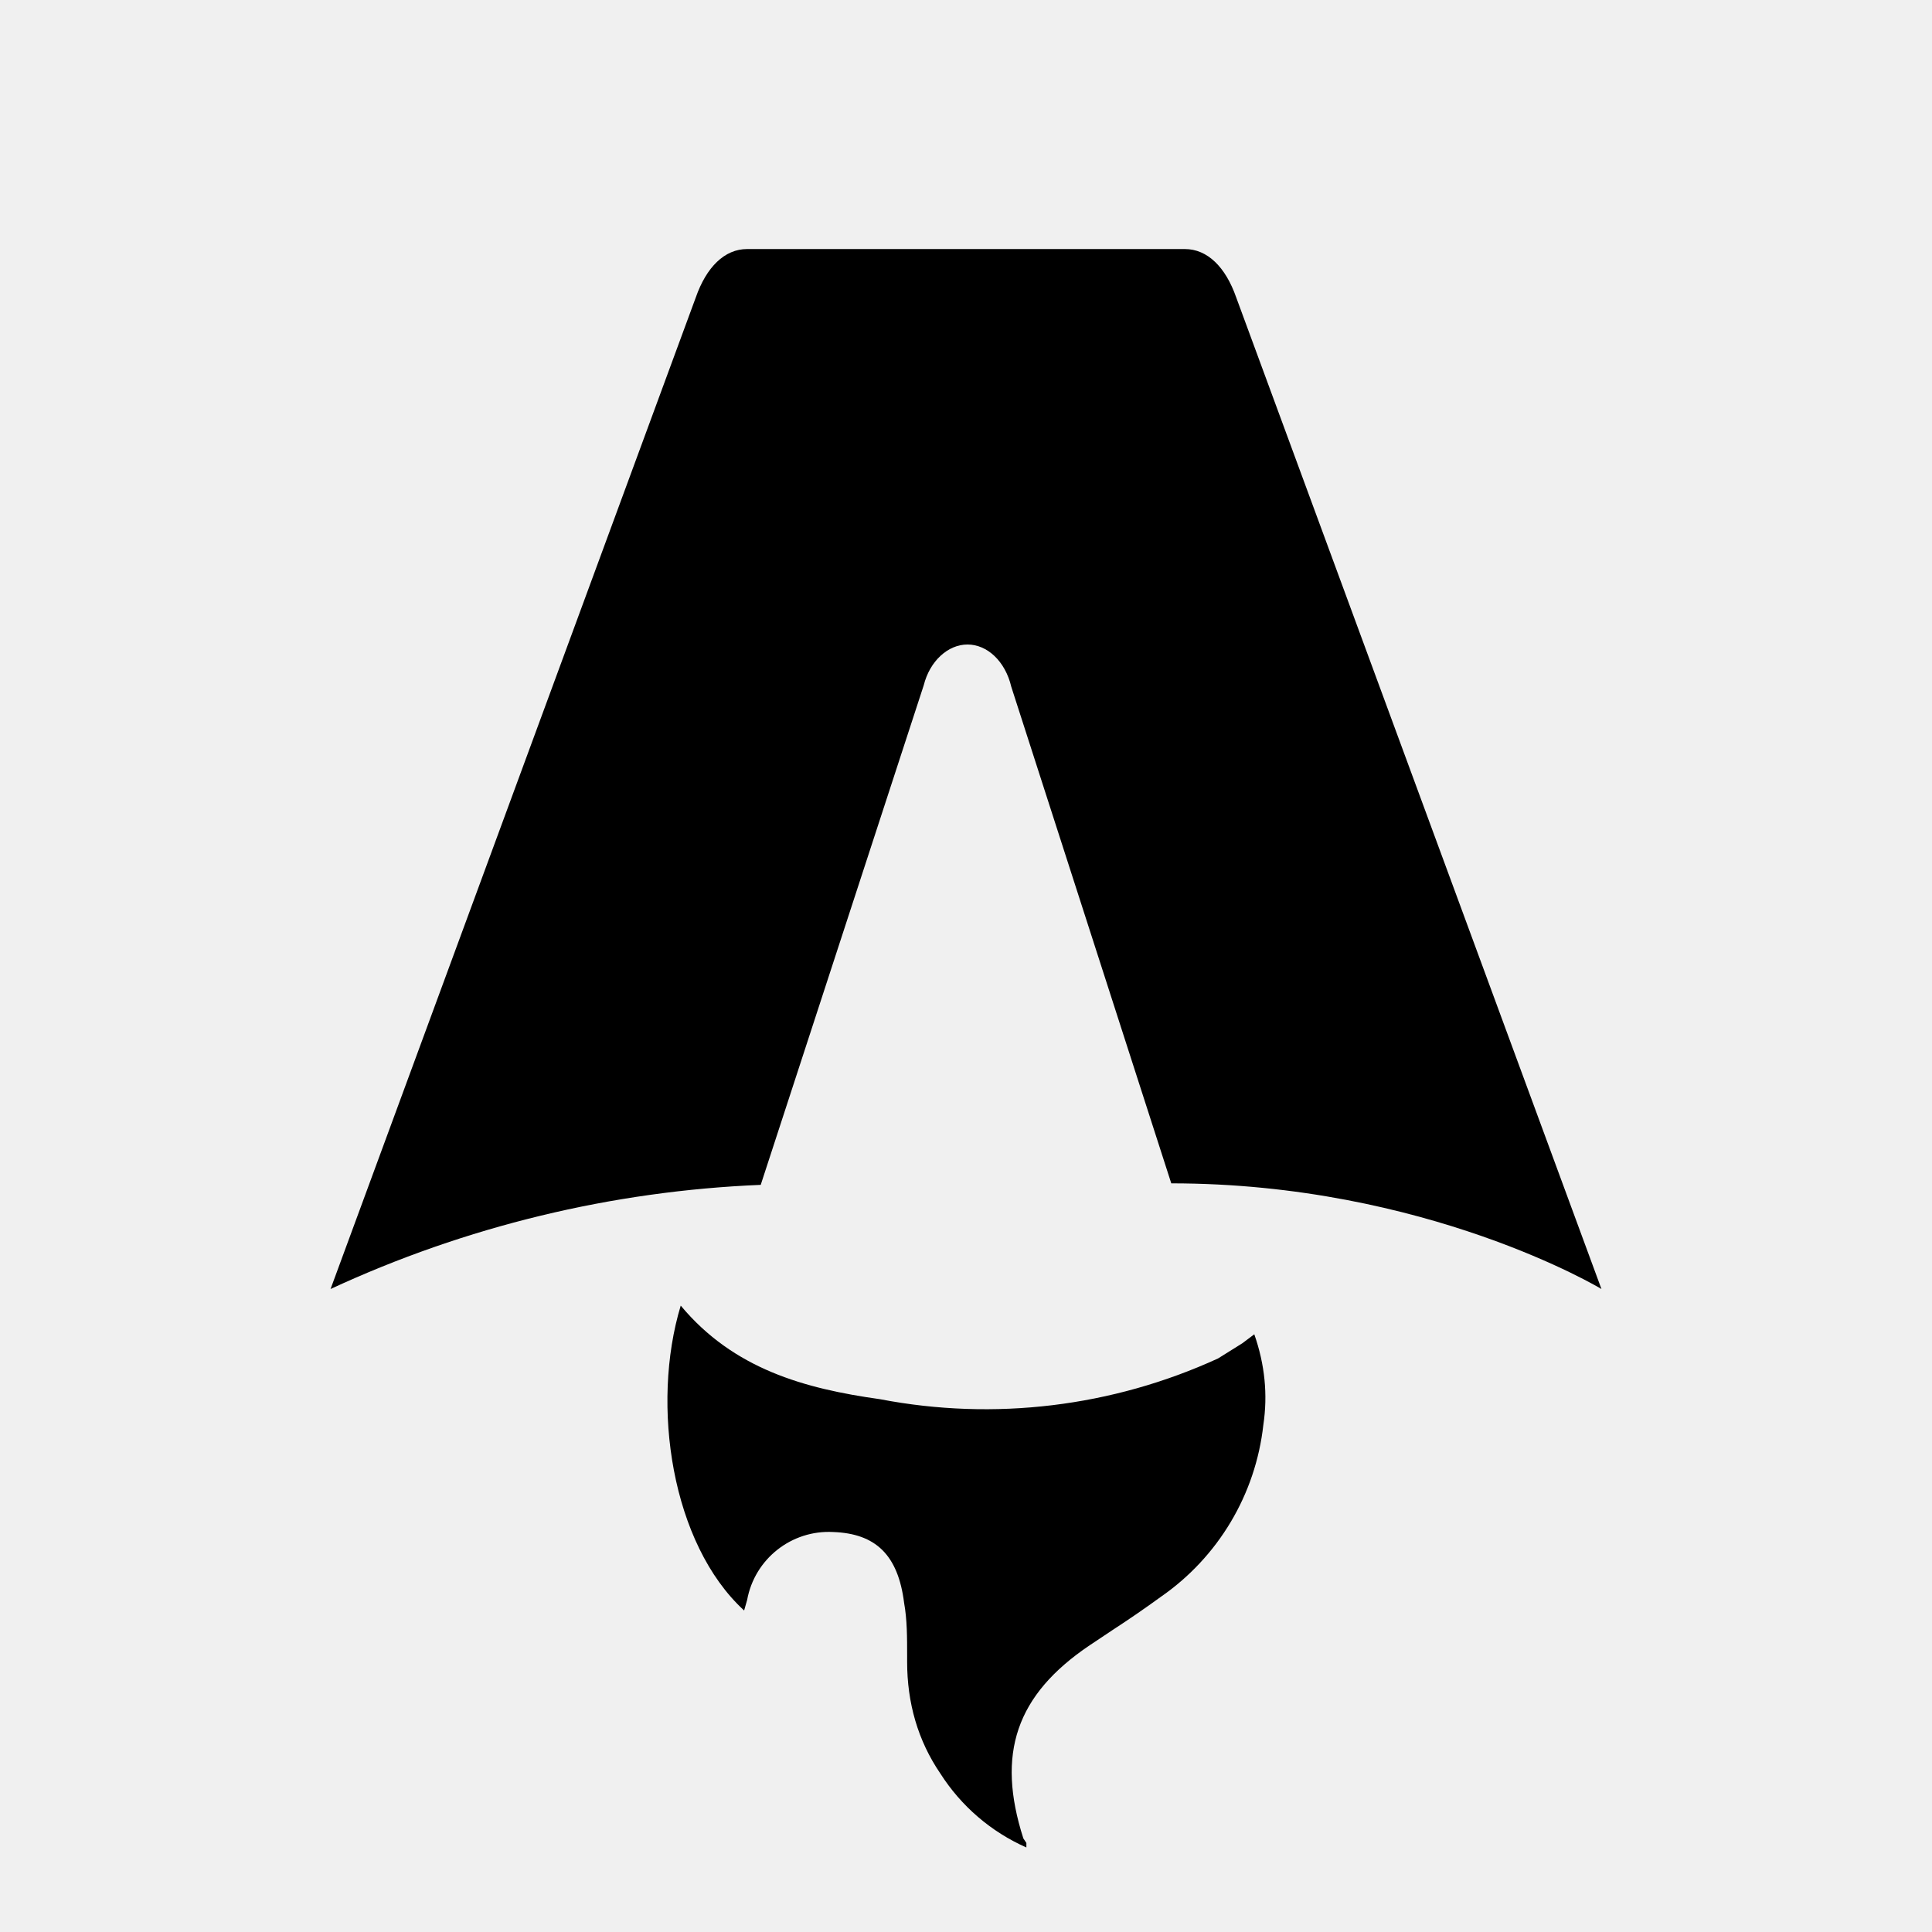
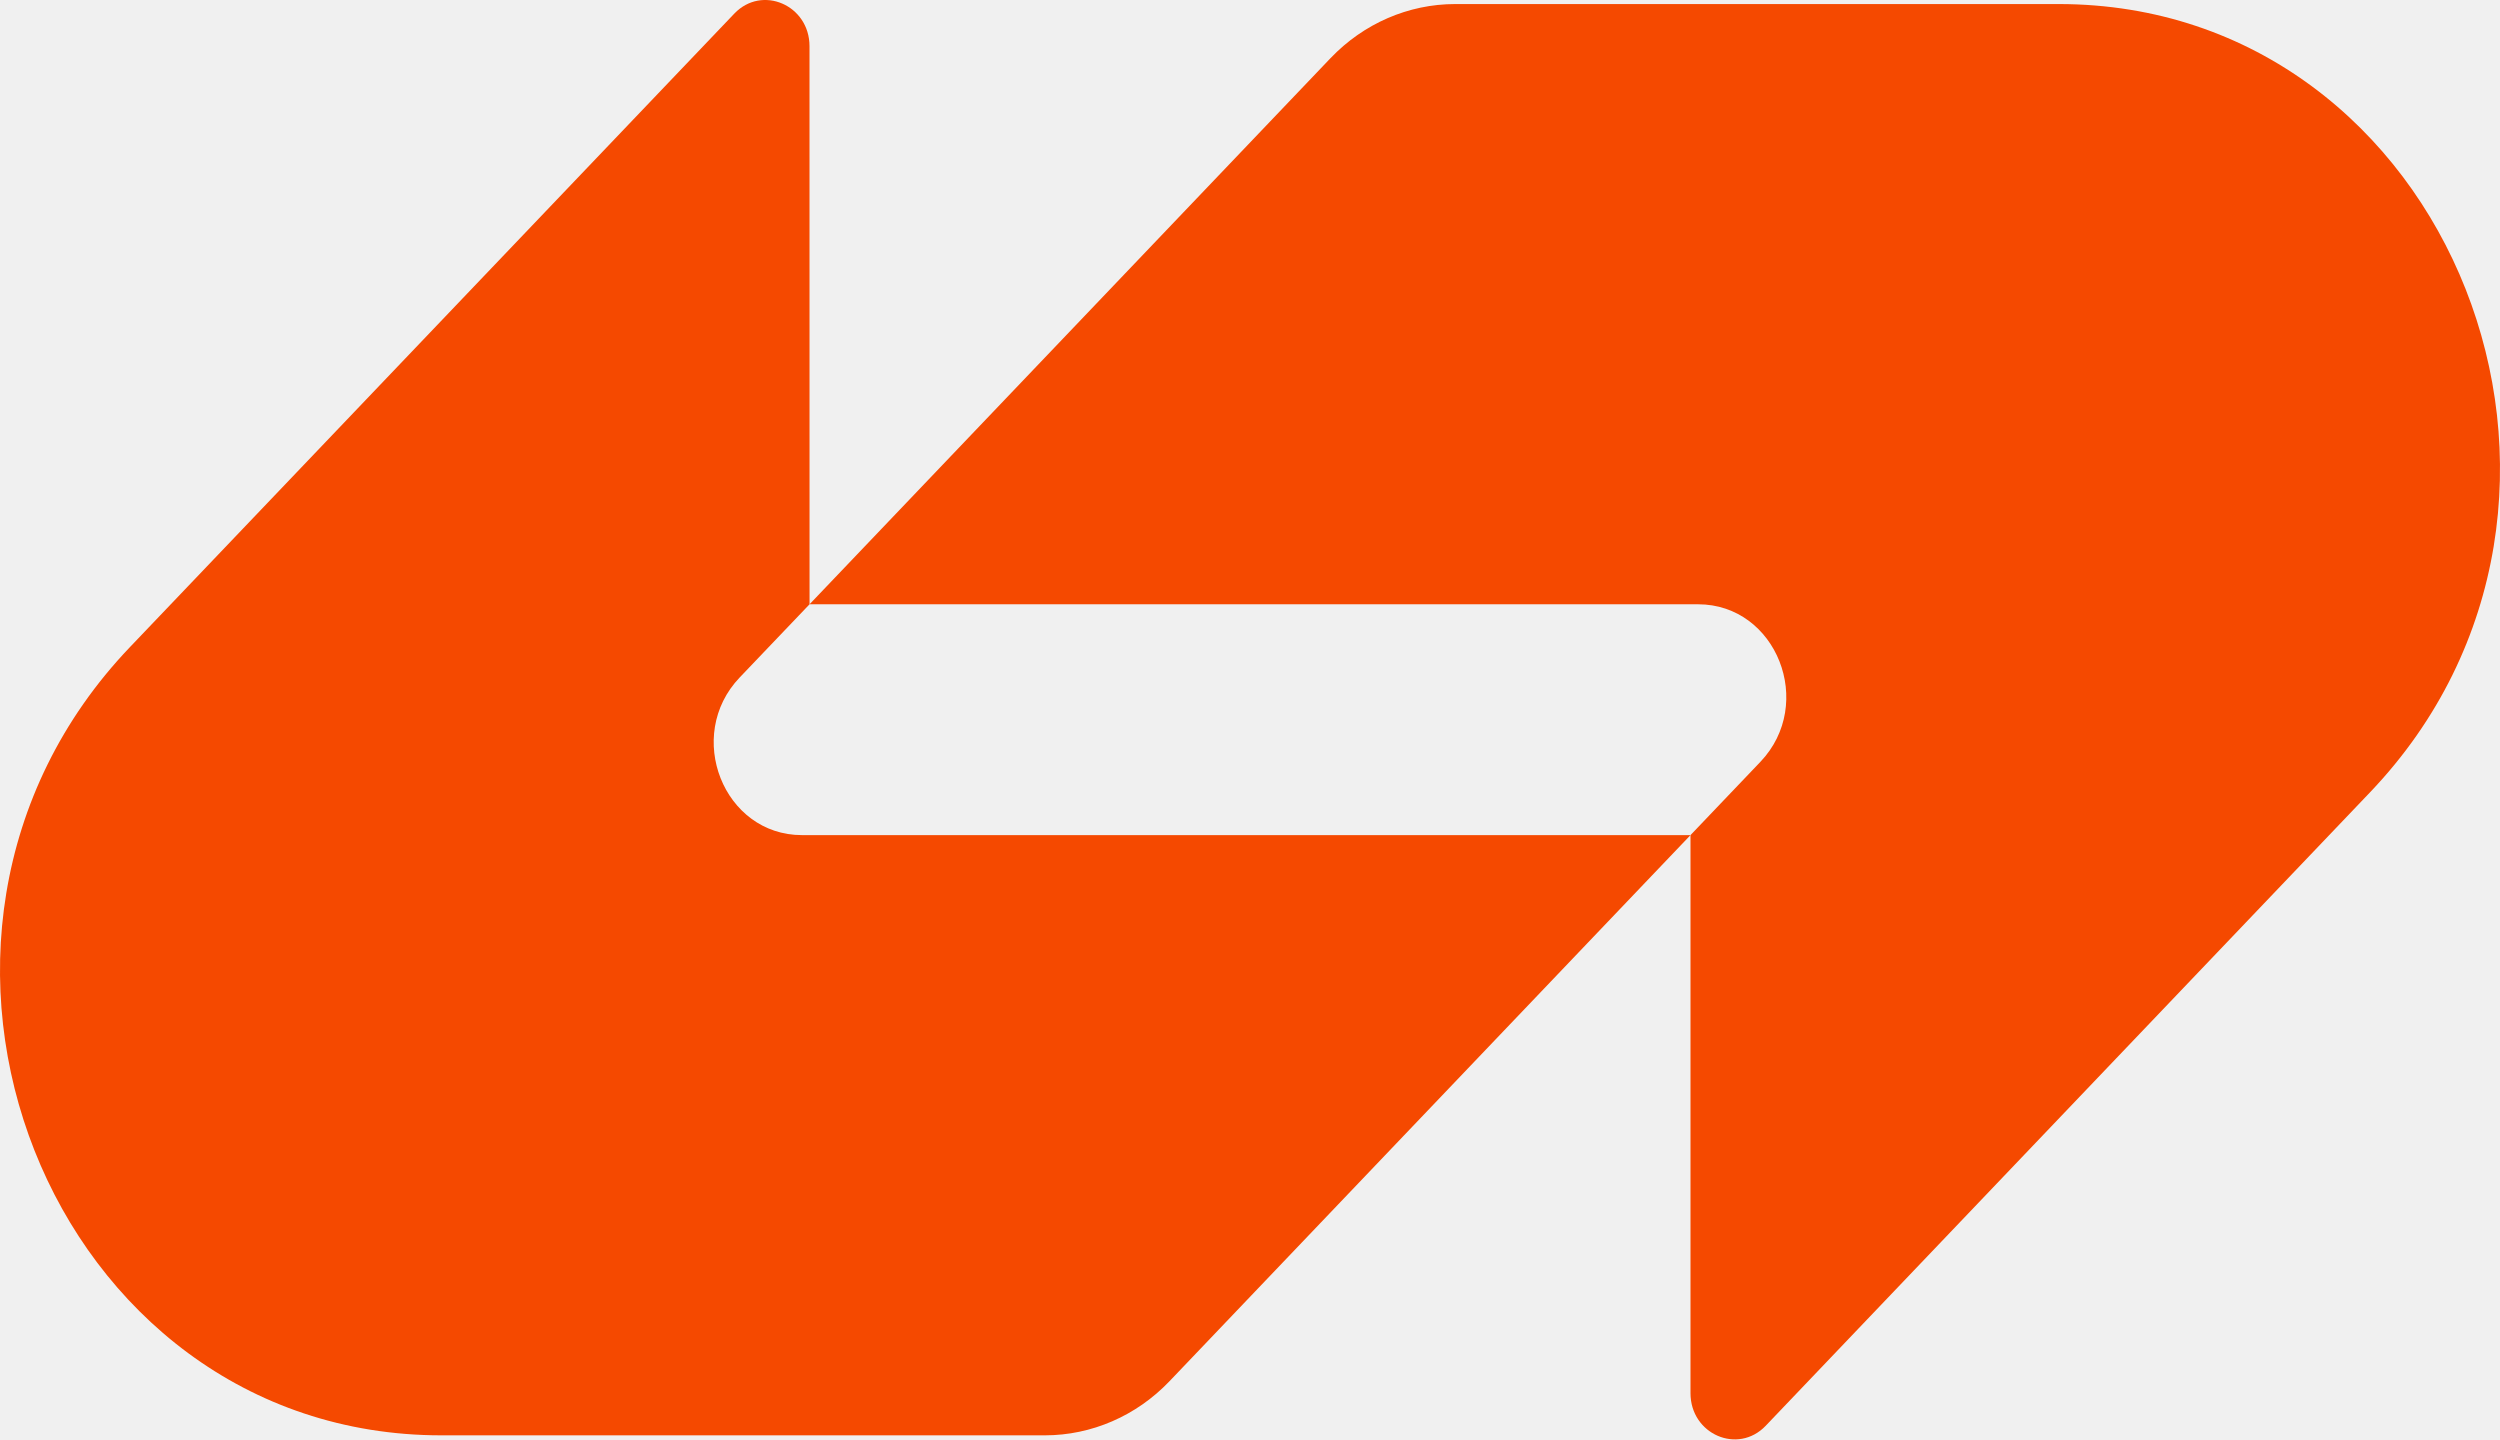
- <svg xmlns="http://www.w3.org/2000/svg" fill="none" viewBox="0 0 128 128">
-   <path d="M50.4 78.5a75.1 75.1 0 0 0-28.5 6.9l24.2-65.7c.7-2 1.9-3.2 3.4-3.2h29c1.5 0 2.7 1.2 3.4 3.2l24.2 65.7s-11.6-7-28.5-7L67 45.5c-.4-1.7-1.6-2.8-2.9-2.8-1.3 0-2.5 1.1-2.9 2.7L50.4 78.5Zm-1.1 28.2Zm-4.2-20.2c-2 6.6-.6 15.8 4.2 20.2a17.5 17.5 0 0 1 .2-.7 5.5 5.5 0 0 1 5.7-4.5c2.8.1 4.3 1.5 4.7 4.7.2 1.1.2 2.3.2 3.5v.4c0 2.7.7 5.2 2.2 7.4a13 13 0 0 0 5.7 4.9v-.3l-.2-.3c-1.8-5.6-.5-9.5 4.4-12.8l1.5-1a73 73 0 0 0 3.2-2.2 16 16 0 0 0 6.8-11.4c.3-2 .1-4-.6-6l-.8.6-1.6 1a37 37 0 0 1-22.4 2.7c-5-.7-9.7-2-13.2-6.2Z" />
-   <style>
-         path { fill: #000; }
-         @media (prefers-color-scheme: dark) {
-             path { fill: #FFF; }
-         }
-     </style>
+ <svg xmlns="http://www.w3.org/2000/svg" viewBox="0 0 66 38" fill="none">
+   <path d="M35.126 1.535C35.999 0.621 37.183 0.107 38.417 0.107C43.967 0.107 49.198 0.107 54.349 0.107C64.709 0.107 69.896 13.236 62.571 20.915L46.614 37.641C45.881 38.408 44.629 37.865 44.629 36.779V22.047L46.473 20.114C47.938 18.579 46.9 15.953 44.828 15.953H21.372L35.126 1.535Z" fill="#F54900" />
+   <path d="M30.874 36.465C30.002 37.379 28.817 37.893 27.583 37.893C22.033 37.893 16.802 37.893 11.652 37.893C1.292 37.893 -3.896 24.764 3.429 17.085L19.386 0.359C20.119 -0.408 21.371 0.135 21.371 1.221L21.372 15.953L19.527 17.886C18.062 19.422 19.1 22.047 21.172 22.047L44.629 22.047L30.874 36.465Z" fill="#F54900" />
</svg>
